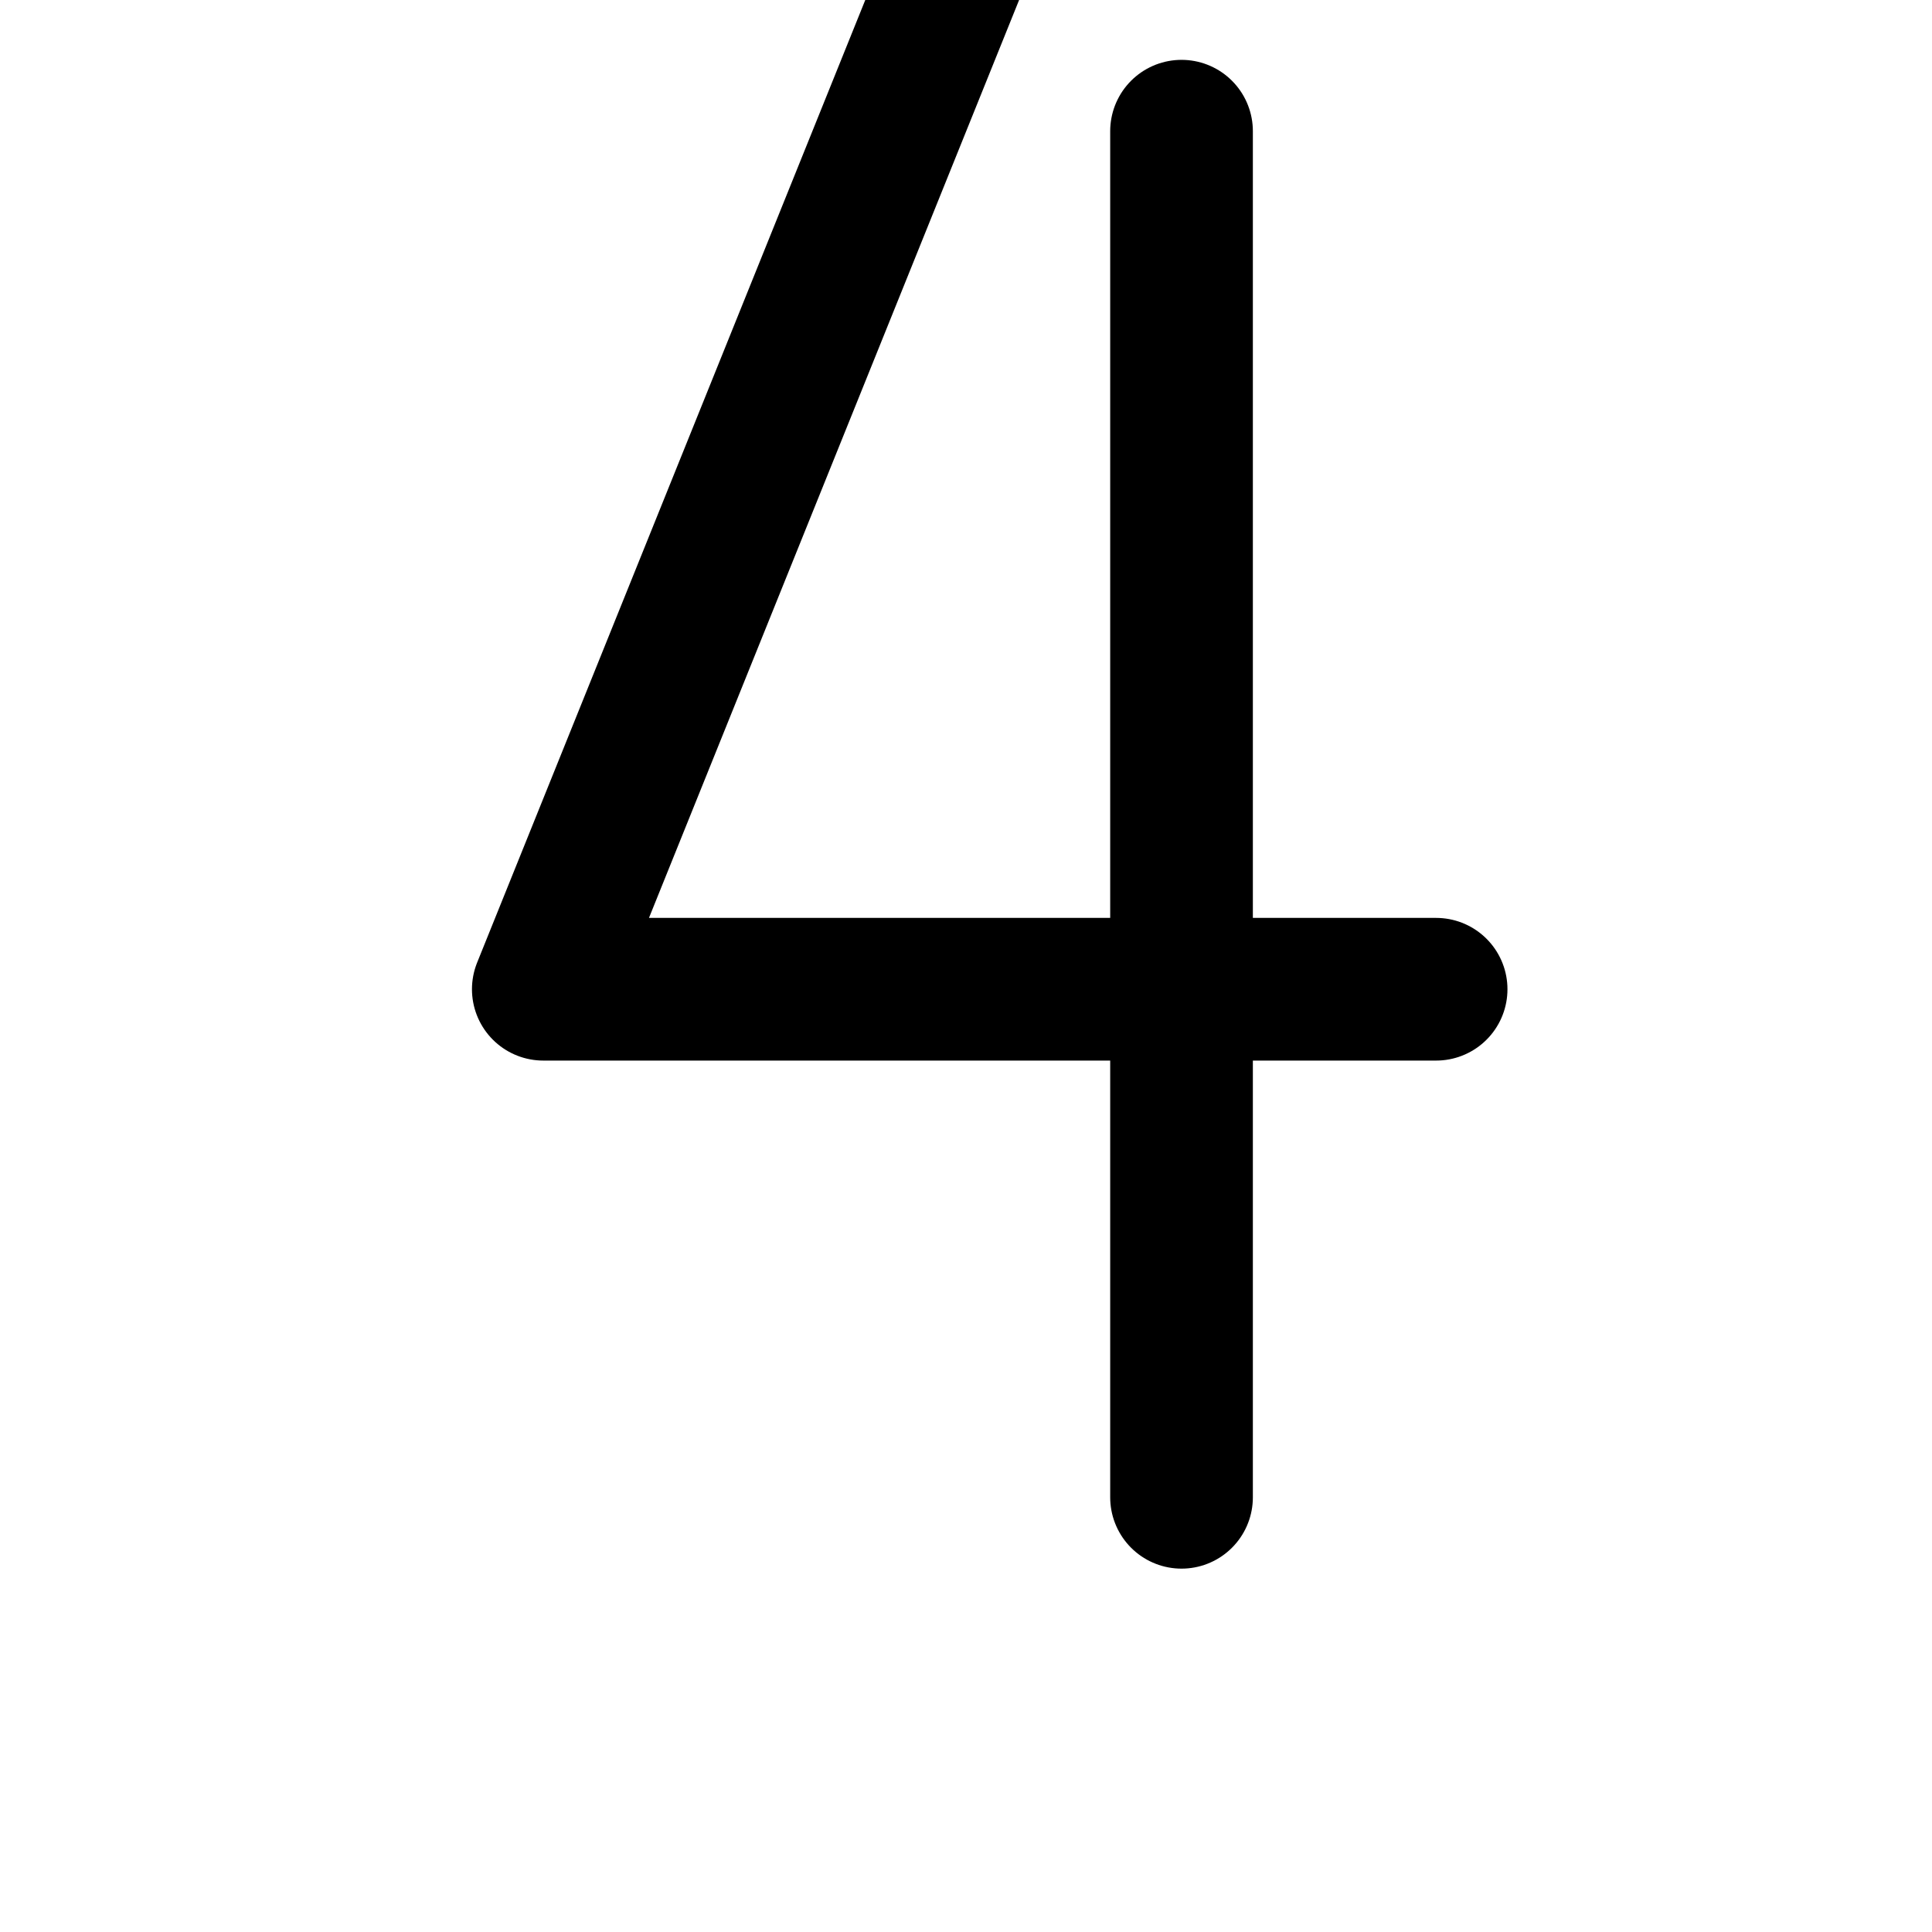
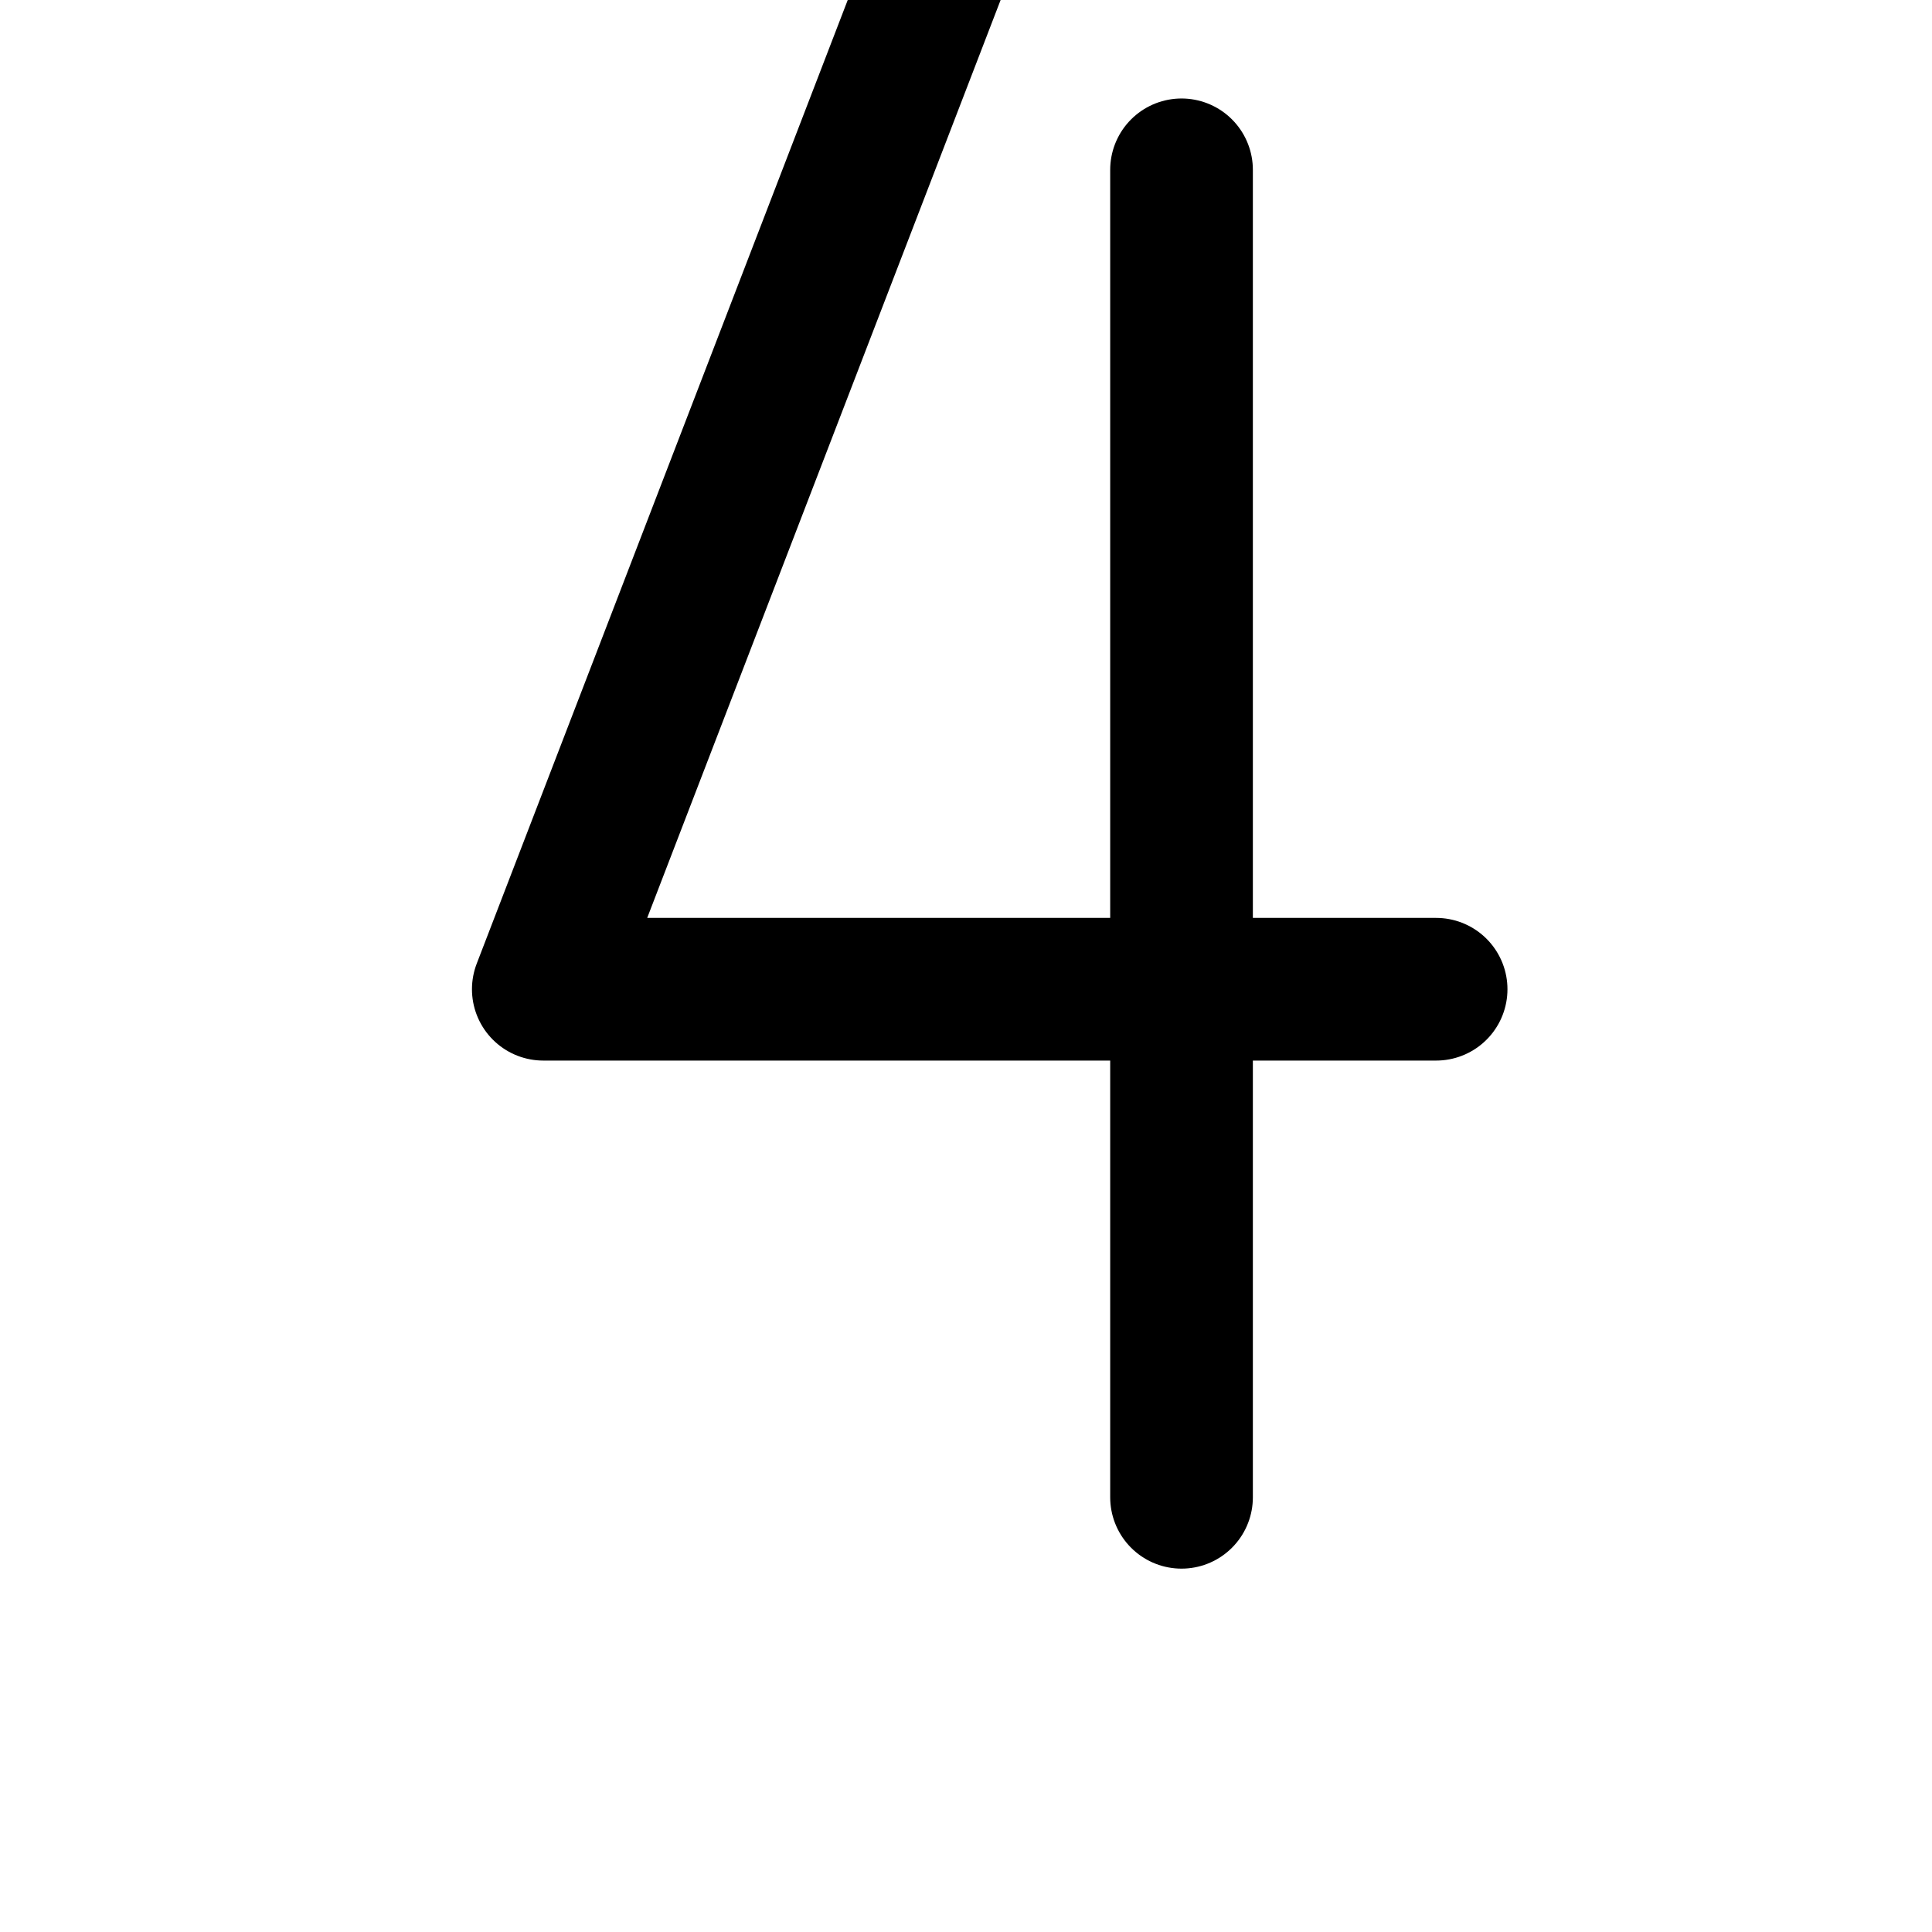
<svg xmlns="http://www.w3.org/2000/svg" version="1.1" viewBox="-10 0 1000 1000" id="svg2" width="1000" height="1000">
  <defs id="defs10" />
  <g id="g4720" transform="matrix(1.0663,0,0,-1.0663,212.2617,1519.812)" style="opacity:0.451" />
  <g transform="matrix(1,0,0,-1,143.926,1438.128)" id="g4" />
  <g id="g4720-4" transform="matrix(1.0663,0,0,-1.0663,280.9212,1624.326)" style="opacity:0.451" />
  <g transform="matrix(1,0,0,-1,212.5856,1542.641)" id="g4-5" />
-   <path style="fill:none;fill-rule:evenodd;stroke:#000000;stroke-width:73.846;stroke-linecap:round;stroke-linejoin:round;stroke-miterlimit:4;stroke-dasharray:none;stroke-opacity:1" d="M 492.717,-37.307 271.21,512.028 H 733.334" id="path4139" />
-   <path style="fill:none;fill-rule:evenodd;stroke:#000000;stroke-width:73.846;stroke-linecap:round;stroke-linejoin:round;stroke-miterlimit:4;stroke-dasharray:none;stroke-opacity:1" d="M 601.556,67.902 V 775" id="path4141" />
+   <path style="fill:none;fill-rule:evenodd;stroke:#000000;stroke-width:73.846;stroke-linecap:round;stroke-linejoin:round;stroke-miterlimit:4;stroke-dasharray:none;stroke-opacity:1" d="M 482.717,-37.307 271.21,512.028 H 733.334" id="path4139" />
+   <path style="fill:none;fill-rule:evenodd;stroke:#000000;stroke-width:73.846;stroke-linecap:round;stroke-linejoin:round;stroke-miterlimit:4;stroke-dasharray:none;stroke-opacity:1" d="M 601.556,87.902 V 775" id="path4141" />
</svg>
